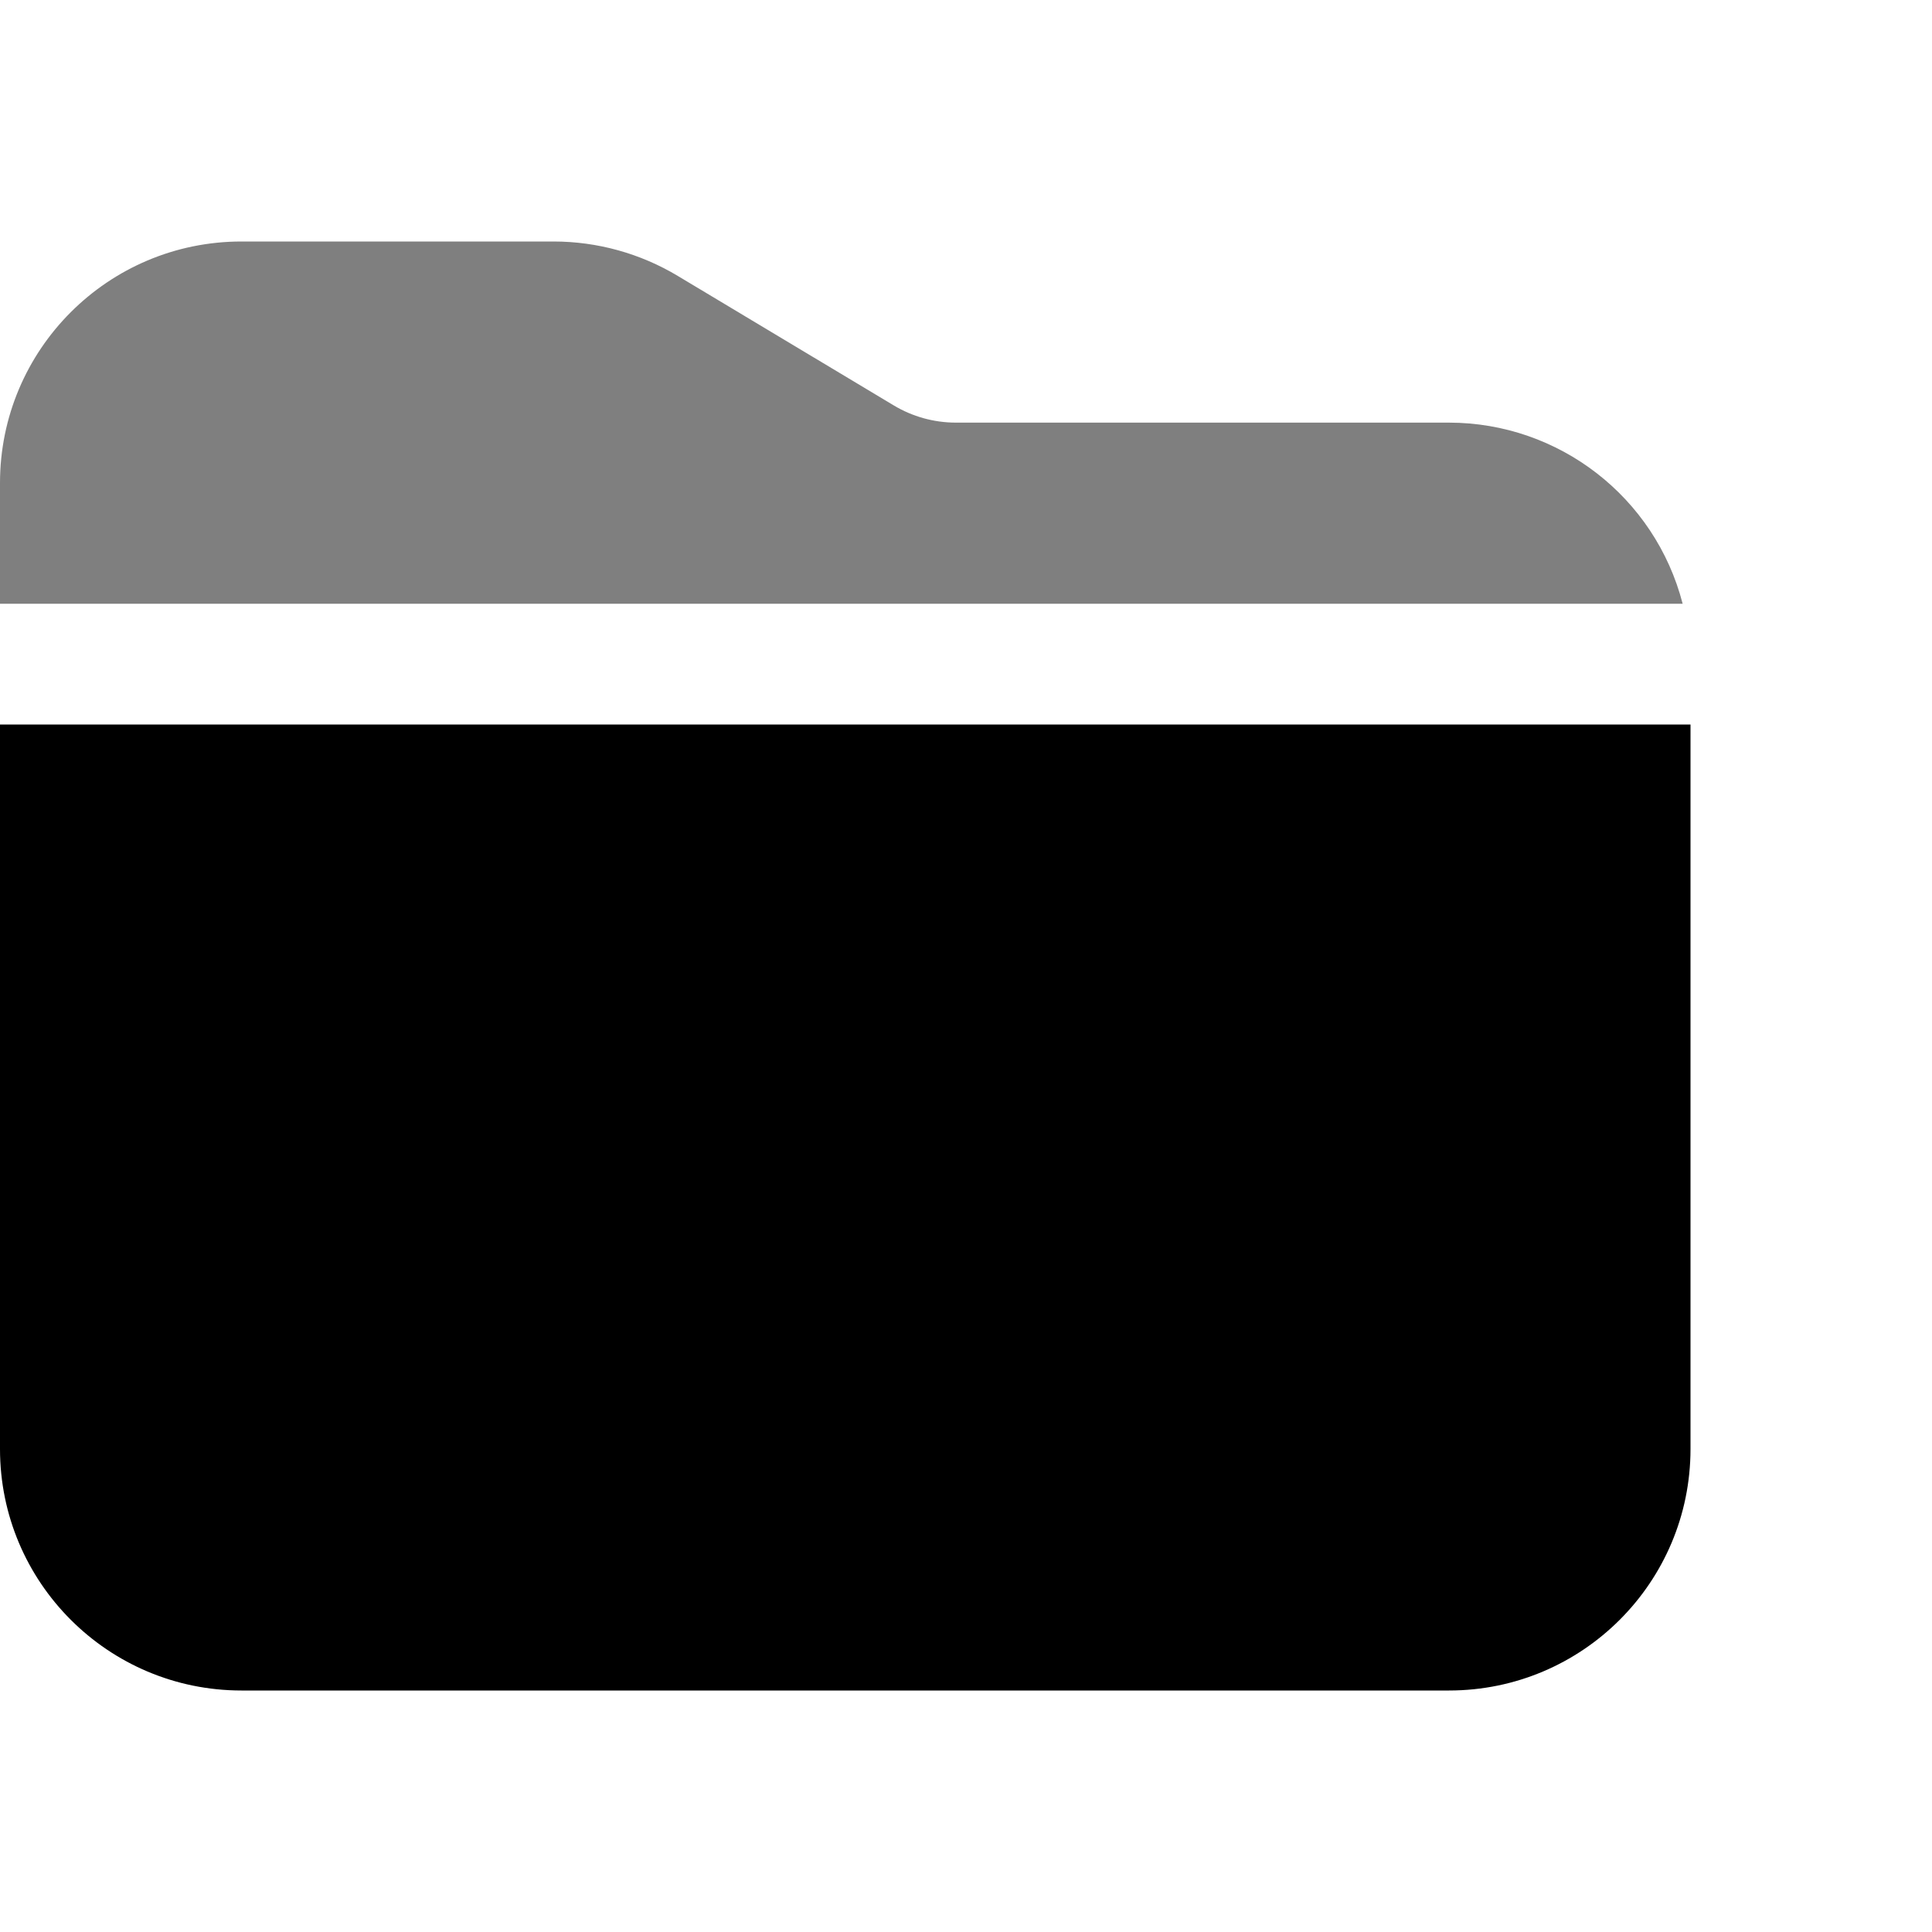
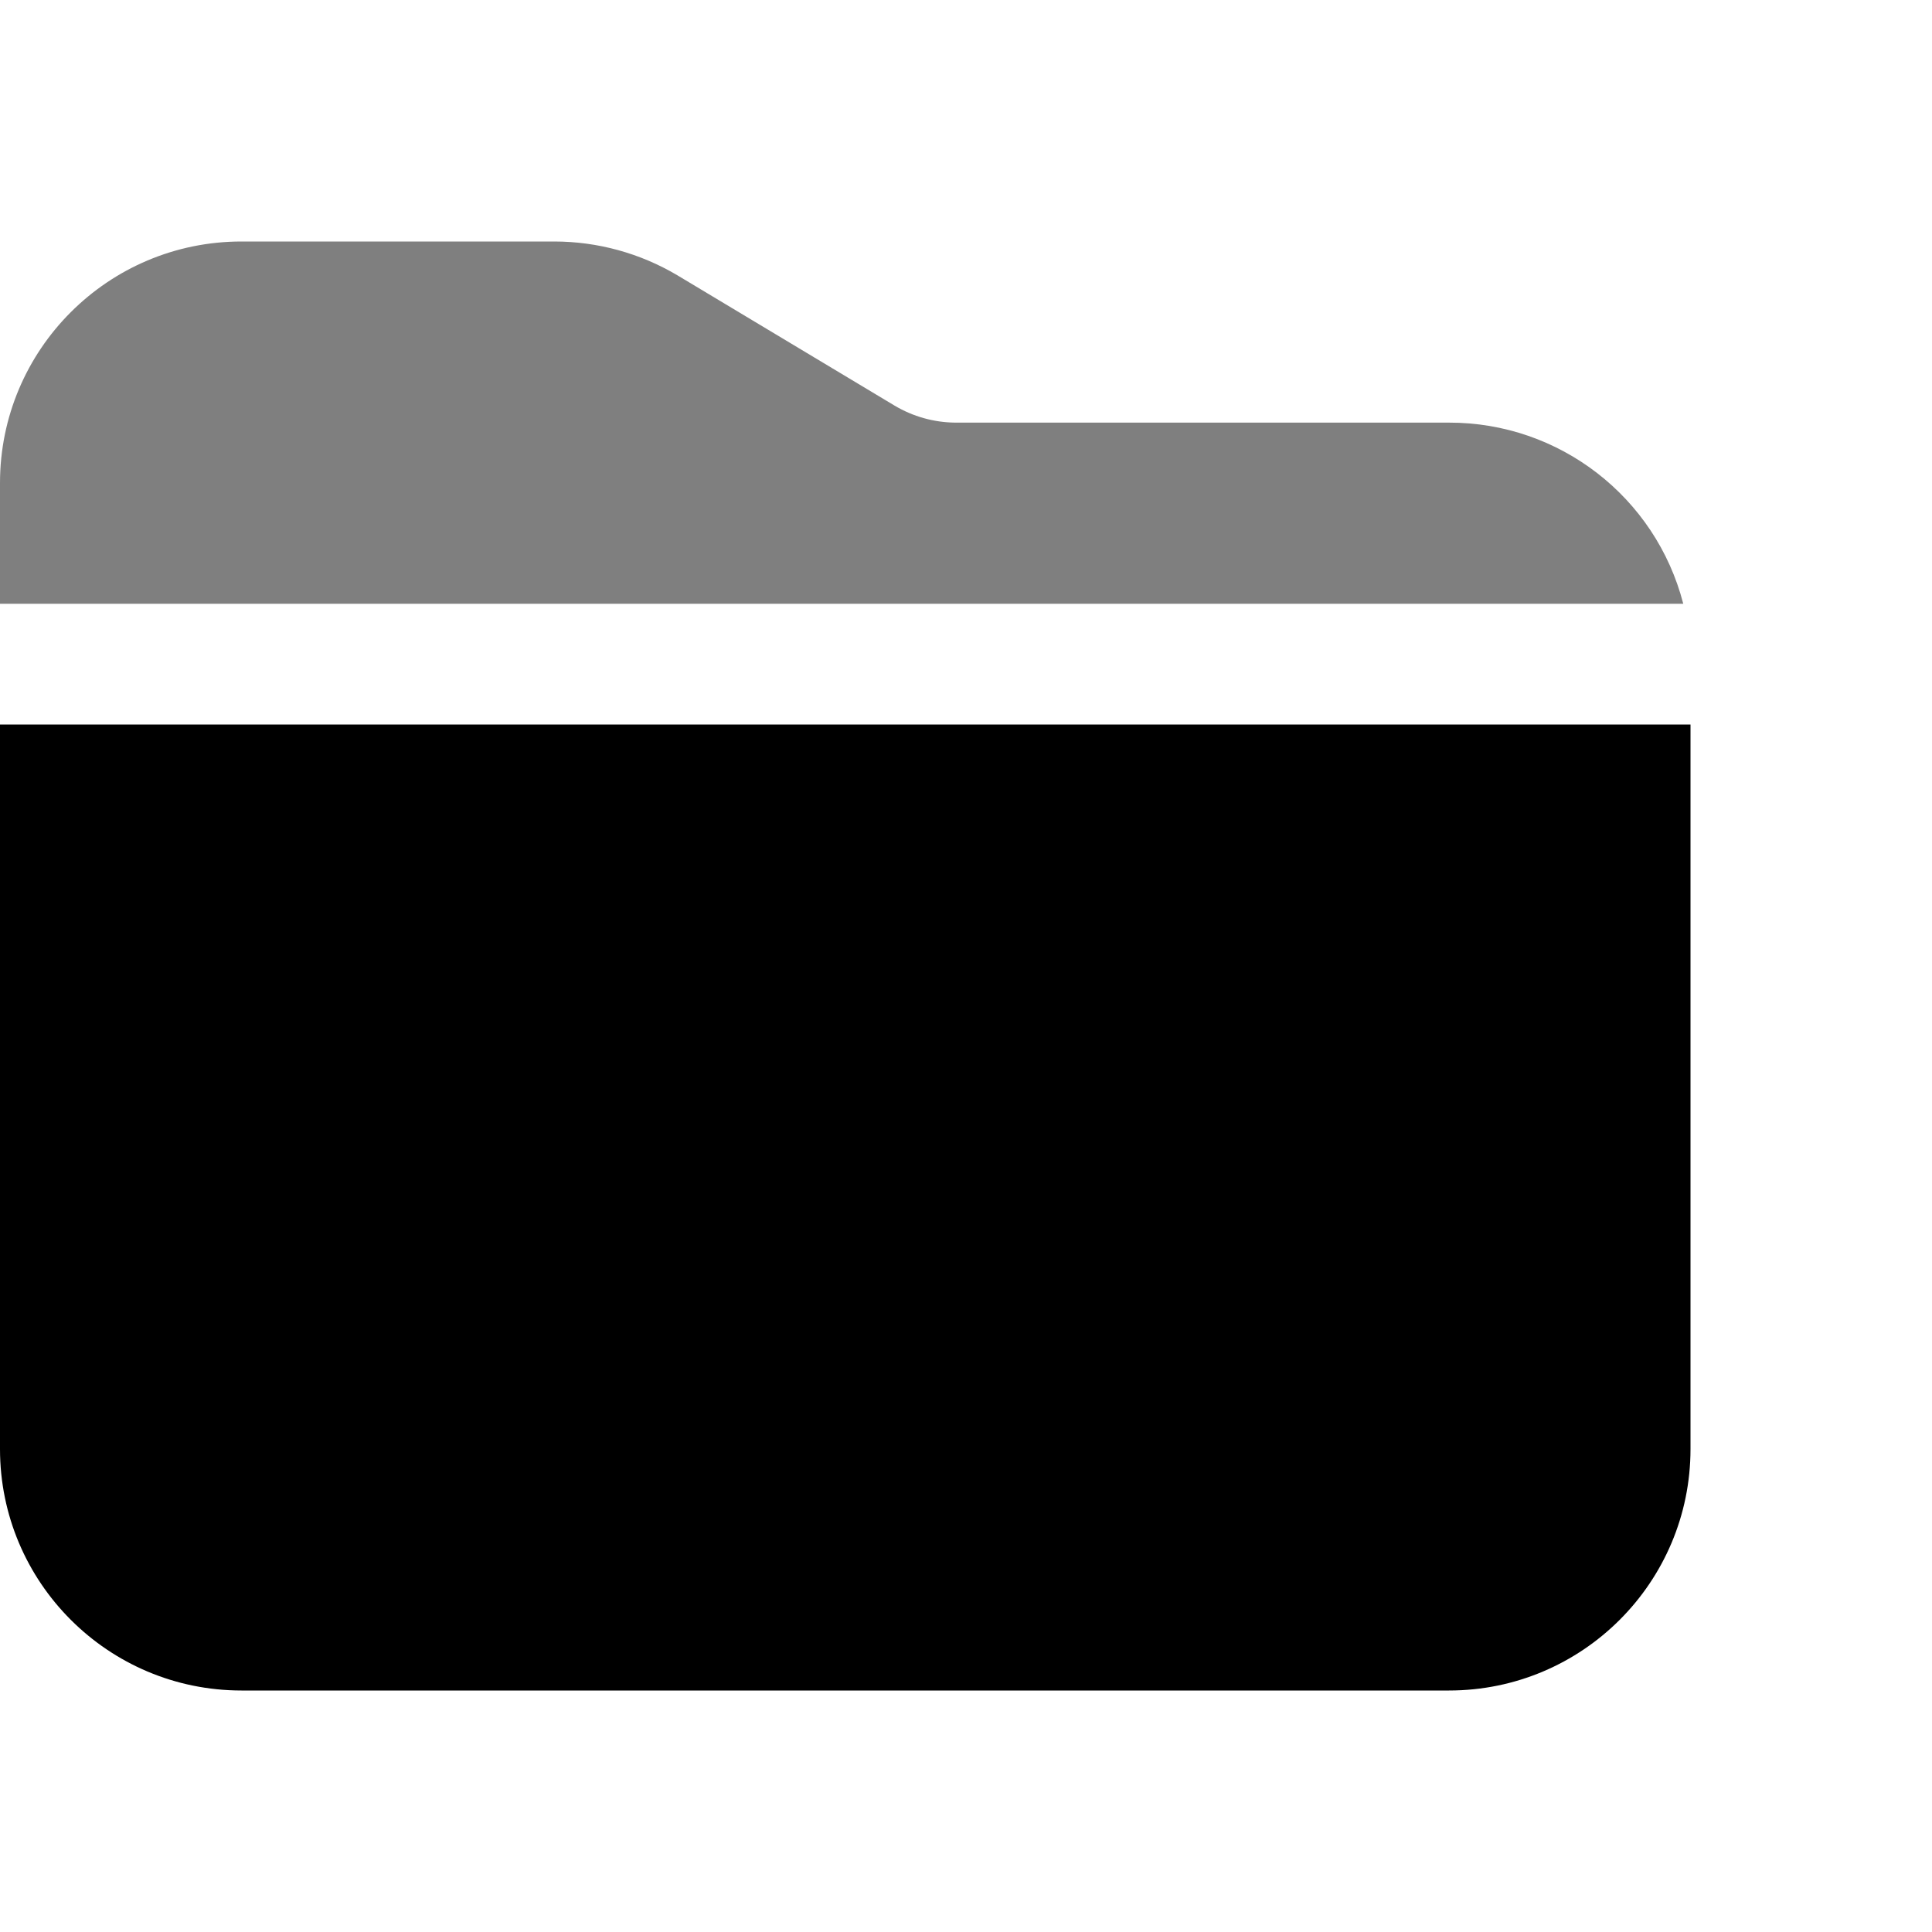
<svg xmlns="http://www.w3.org/2000/svg" width="16" height="16" fill="none" viewBox="0 0 16 16">
  <path fill="currentColor" d="M14 12a2 2 0 0 1-2 2H2a2 2 0 0 1-2-2V6h14z" class="fg" />
-   <path fill="currentColor" d="M4.585 2a2 2 0 0 1 1.028.285l1.788 1.072a1 1 0 0 0 .514.143H12A2 2 0 0 1 13.935 5H0V4a2 2 0 0 1 2-2z" class="bg" opacity=".5" />
+   <path fill="currentColor" d="M4.59 2a2 2 0 0 1 1.02.28l1.8 1.08a1 1 0 0 0 .5.14H12A2 2 0 0 1 13.94 5H0V4a2 2 0 0 1 2-2z" class="bg" opacity=".5" />
</svg>
